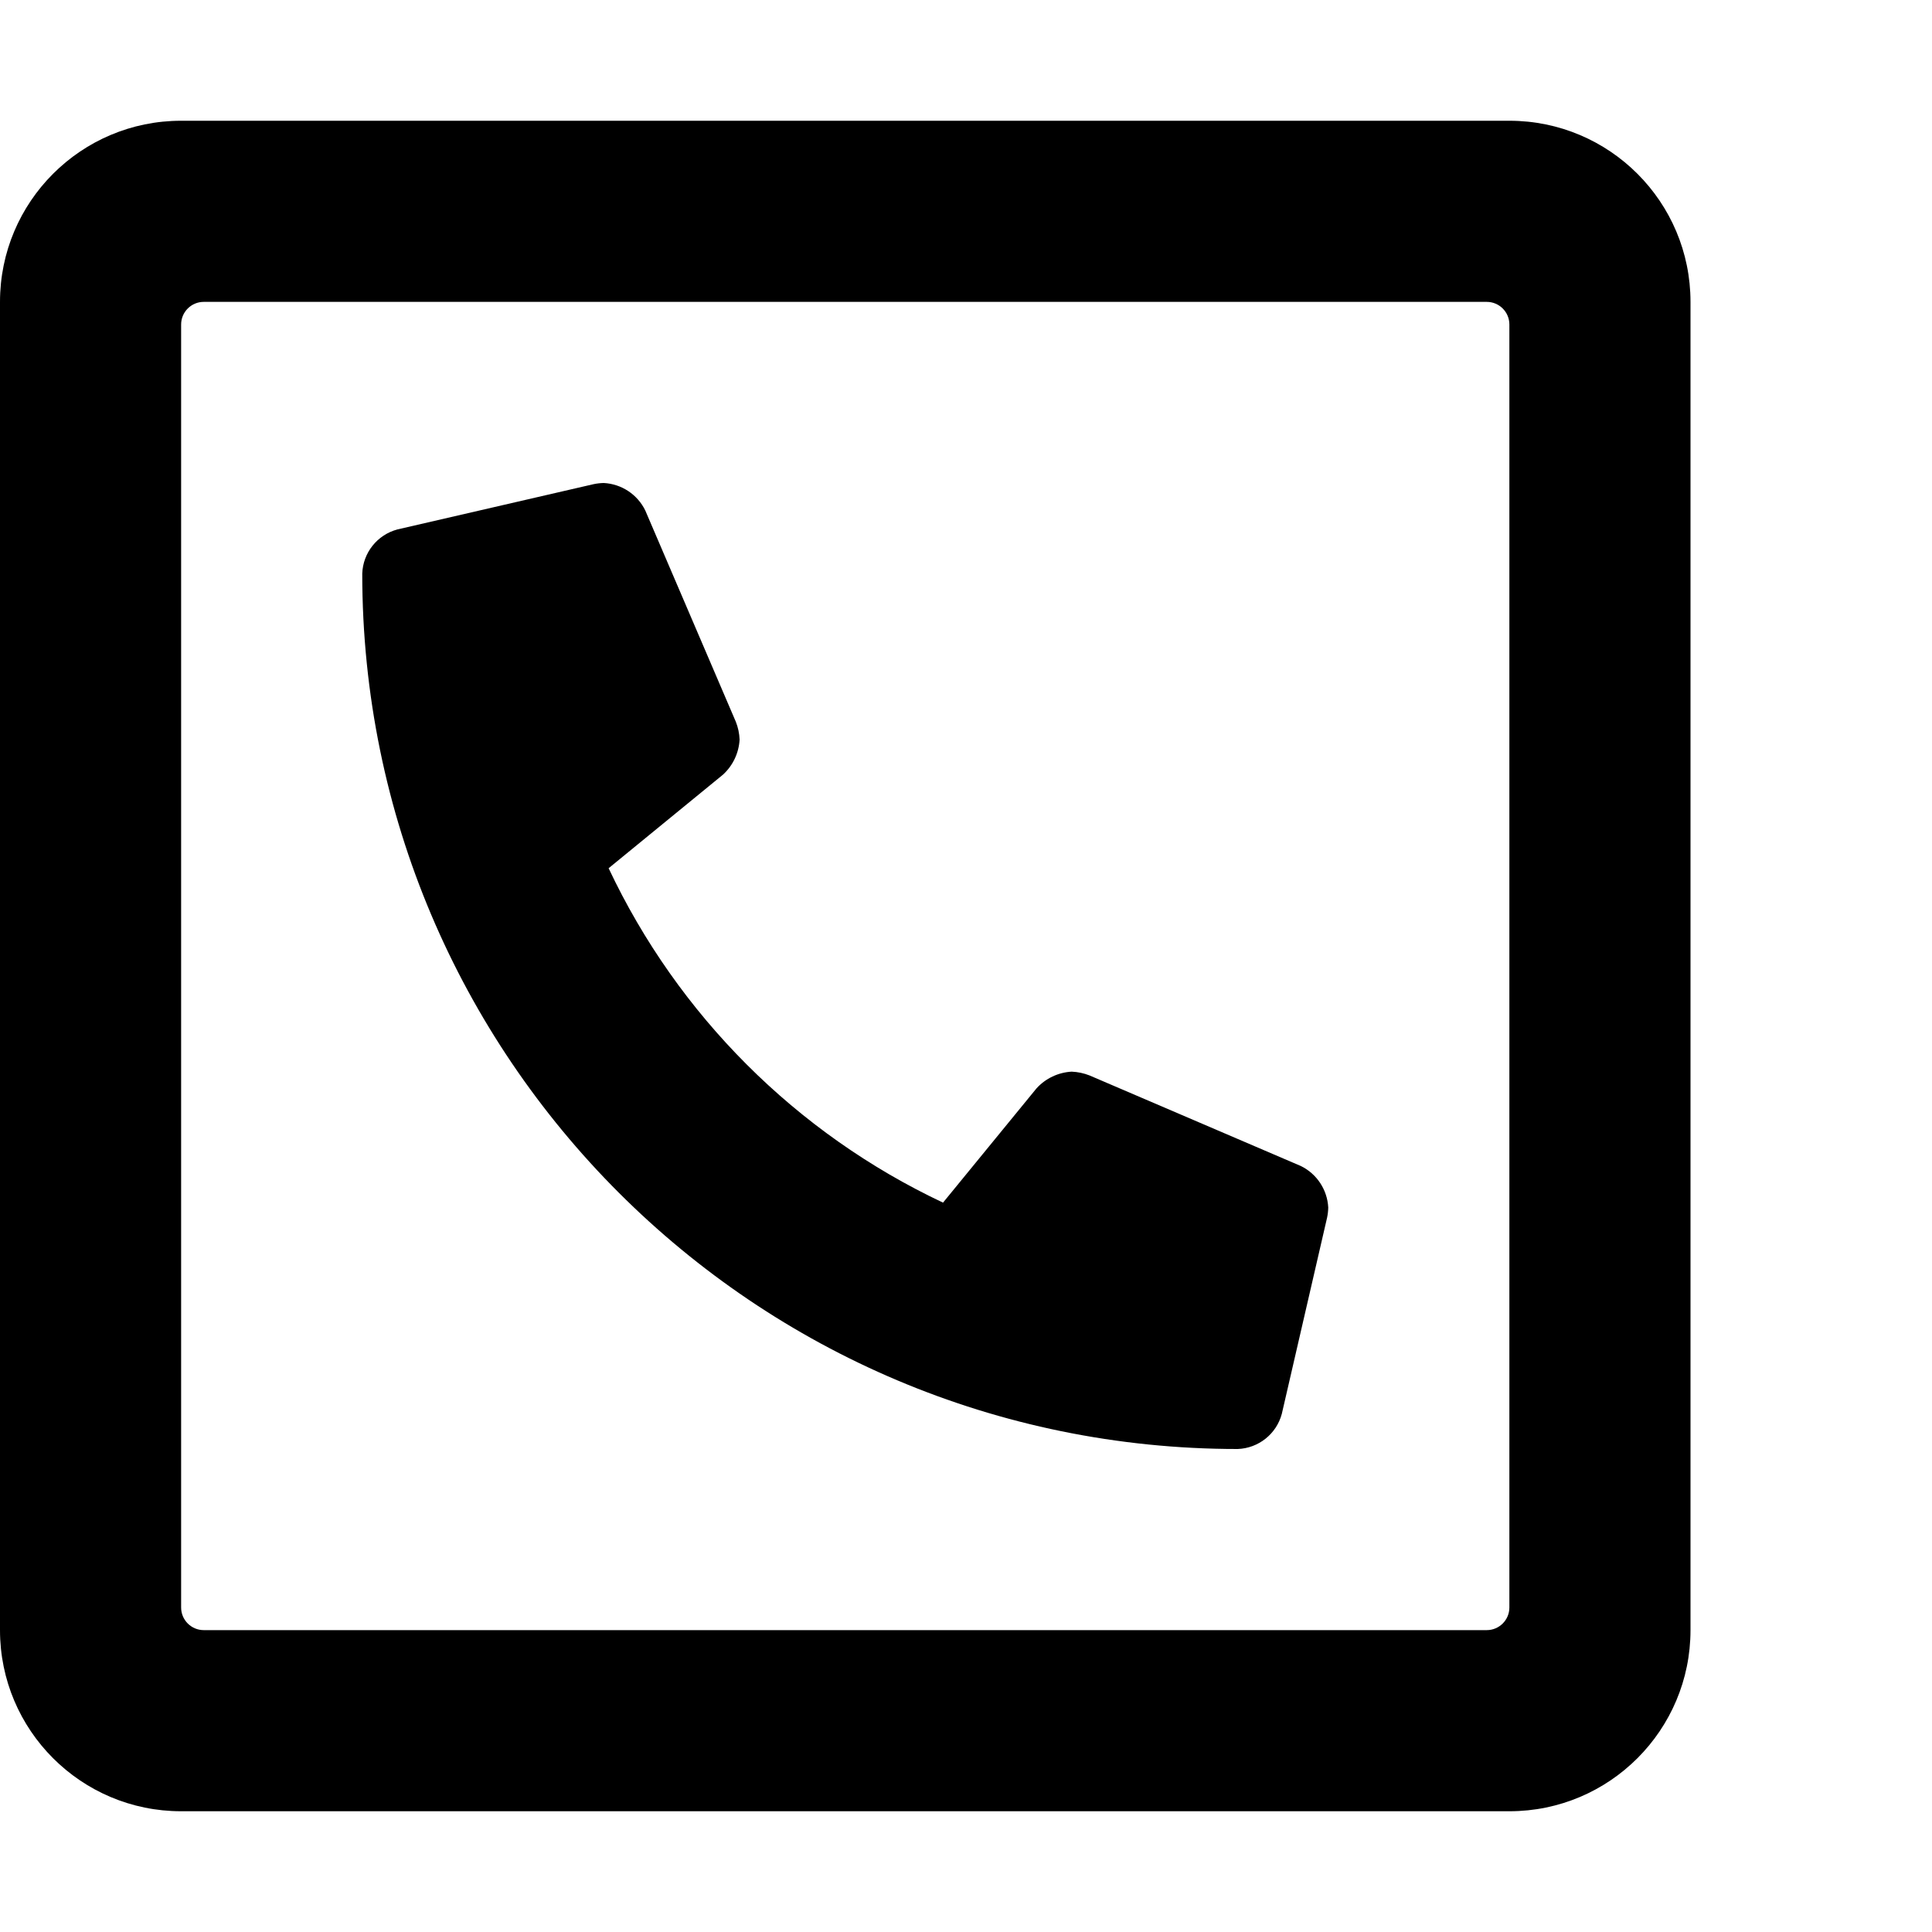
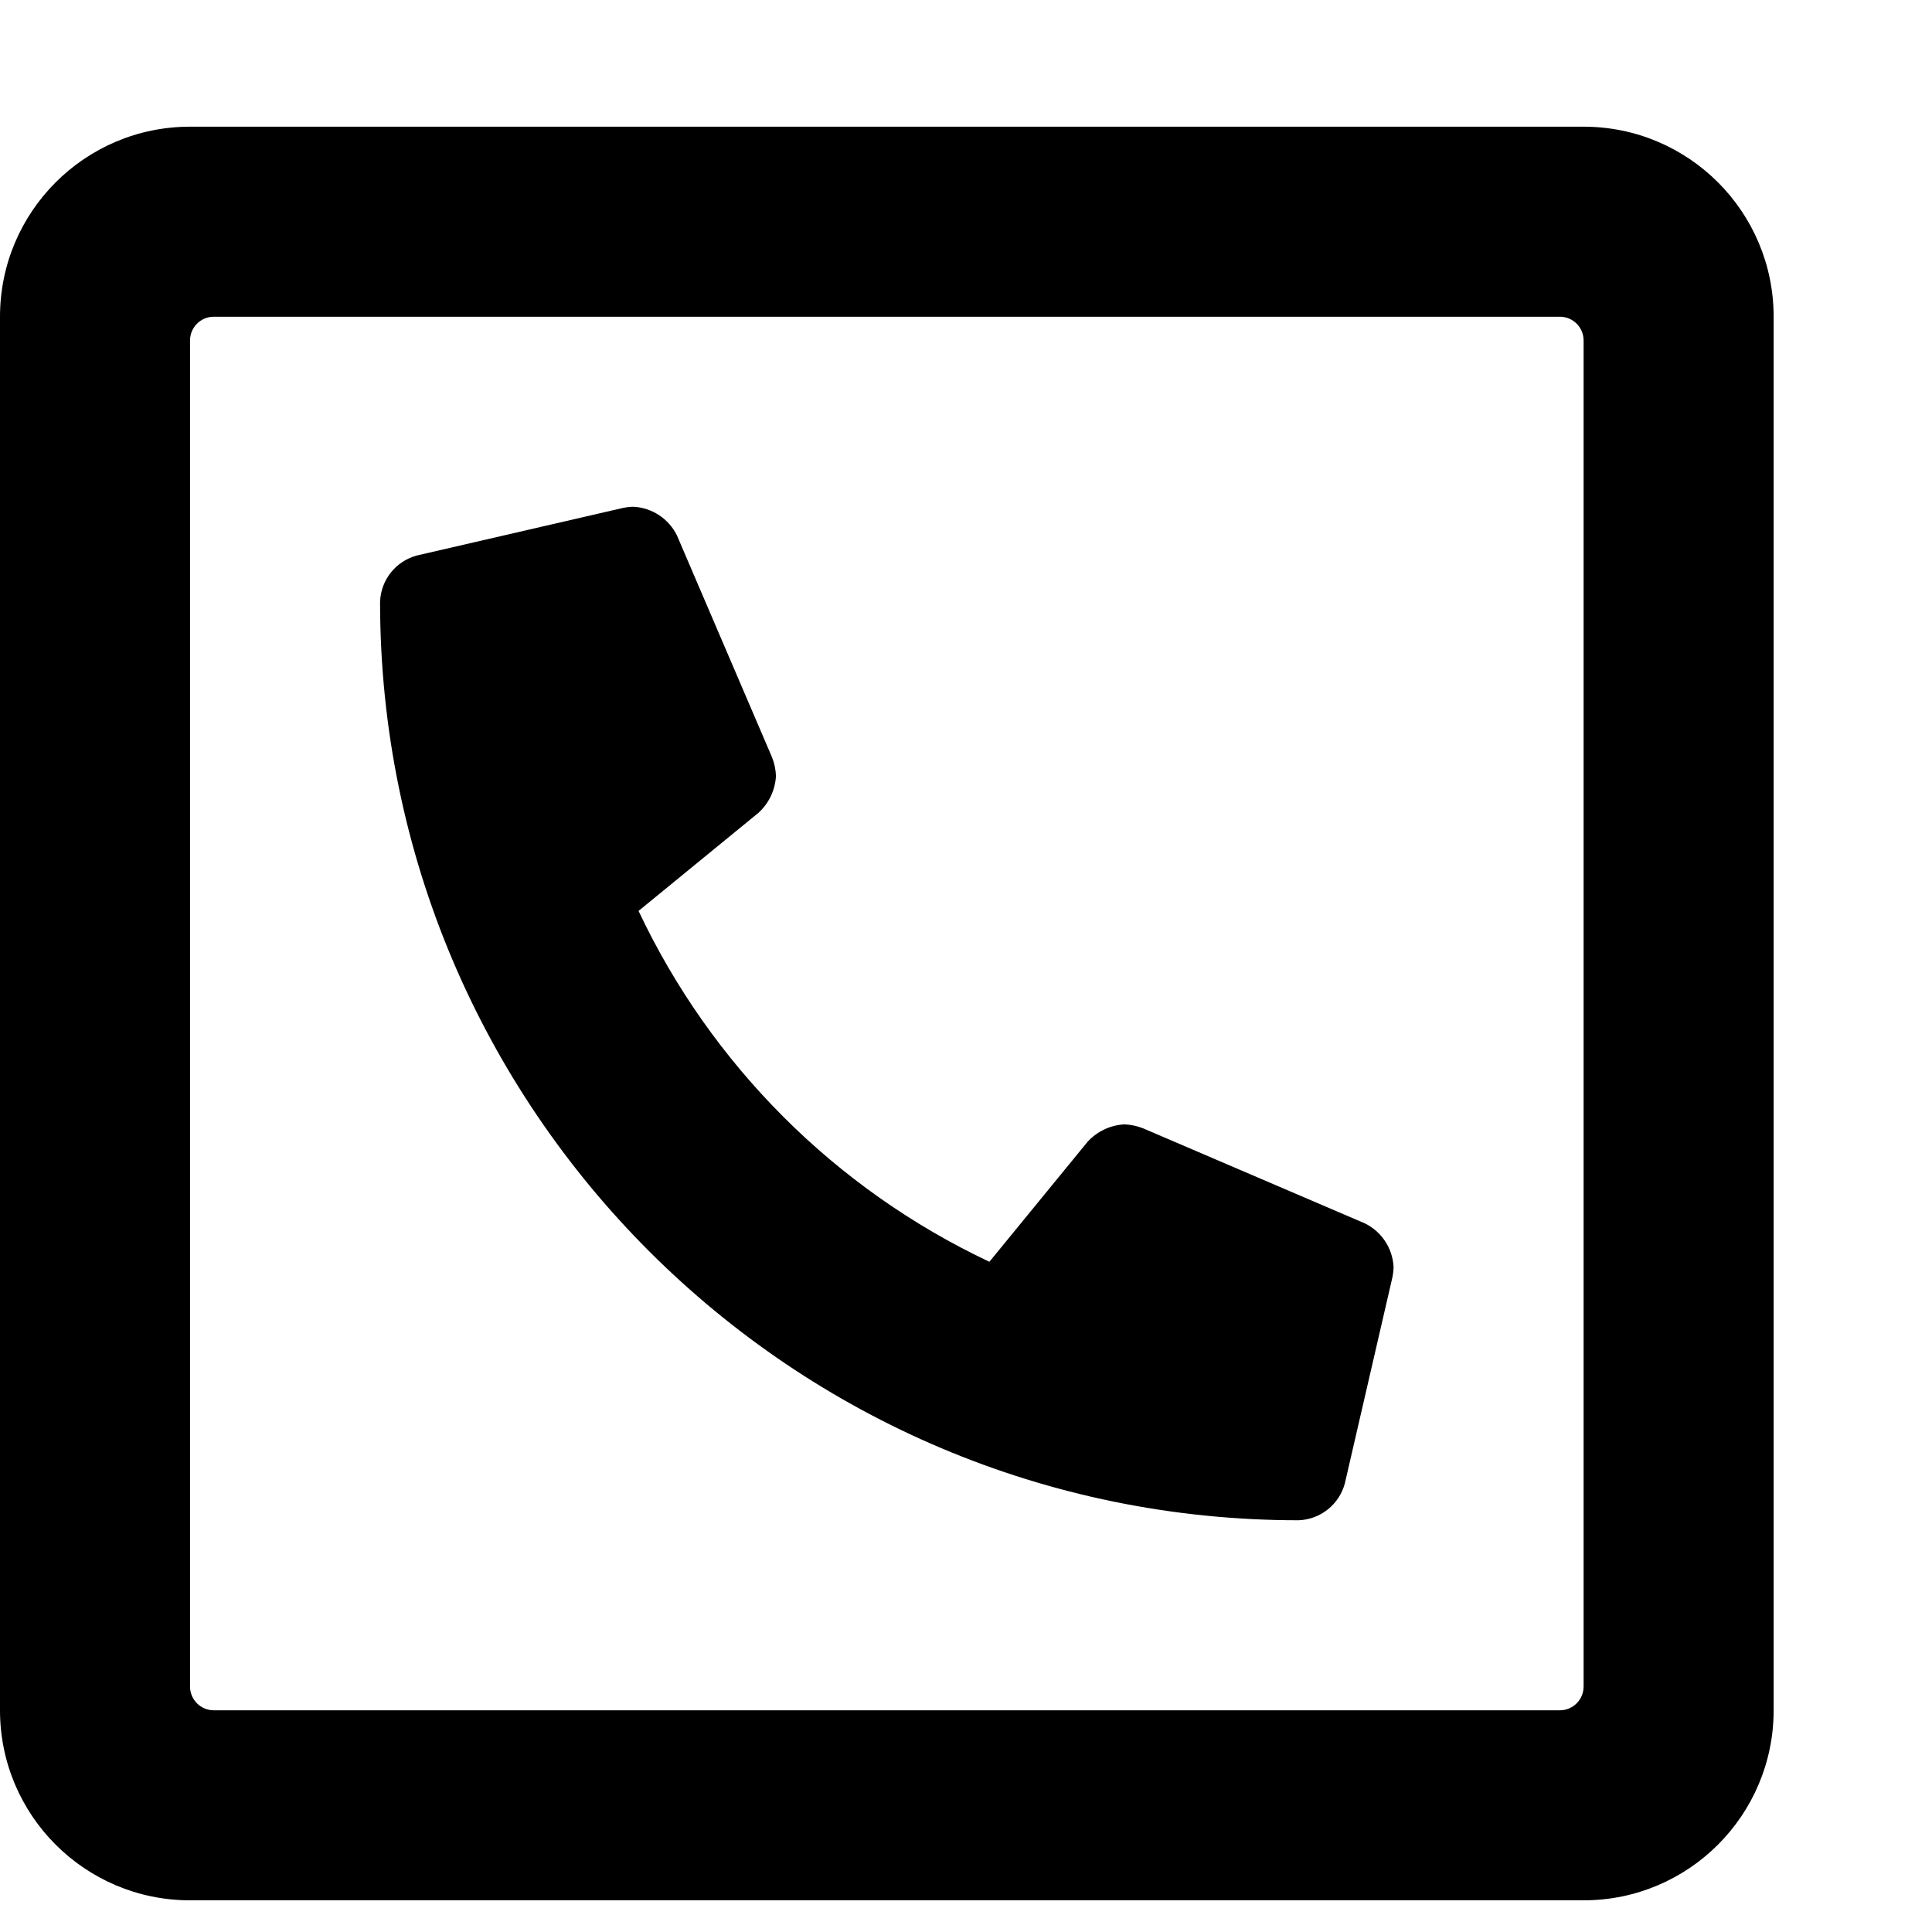
- <svg xmlns="http://www.w3.org/2000/svg" aria-hidden="true" focusable="false" data-prefix="far" data-icon="phone-square-alt" role="img" viewBox="0 0 512 512">
+ <svg xmlns="http://www.w3.org/2000/svg" aria-hidden="true" focusable="false" data-prefix="far" data-icon="phone-square-alt" role="img" viewBox="0 0 488 488">
  <path d="M344.73 309l-56-24a14.46 14.46 0 0 0-4.73-1 13.61 13.61 0 0 0-9.29 4.4l-24.8 30.31a185.51 185.51 0 0 1-88.62-88.62l30.31-24.8A13.61 13.61 0 0 0 196 196a14.2 14.2 0 0 0-1-4.73l-24-56a13 13 0 0 0-11-7.27 14.51 14.51 0 0 0-2.7.31l-52 12A12.57 12.57 0 0 0 96 152c0 128.23 104 232 232 232a12.57 12.57 0 0 0 11.69-9.3l12-52a14.51 14.51 0 0 0 .31-2.7 13 13 0 0 0-7.27-11zM400 32H48A48 48 0 0 0 0 80v352a48 48 0 0 0 48 48h352a48 48 0 0 0 48-48V80a48 48 0 0 0-48-48zm0 394a6 6 0 0 1-6 6H54a6 6 0 0 1-6-6V86a6 6 0 0 1 6-6h340a6 6 0 0 1 6 6z" />
</svg>
